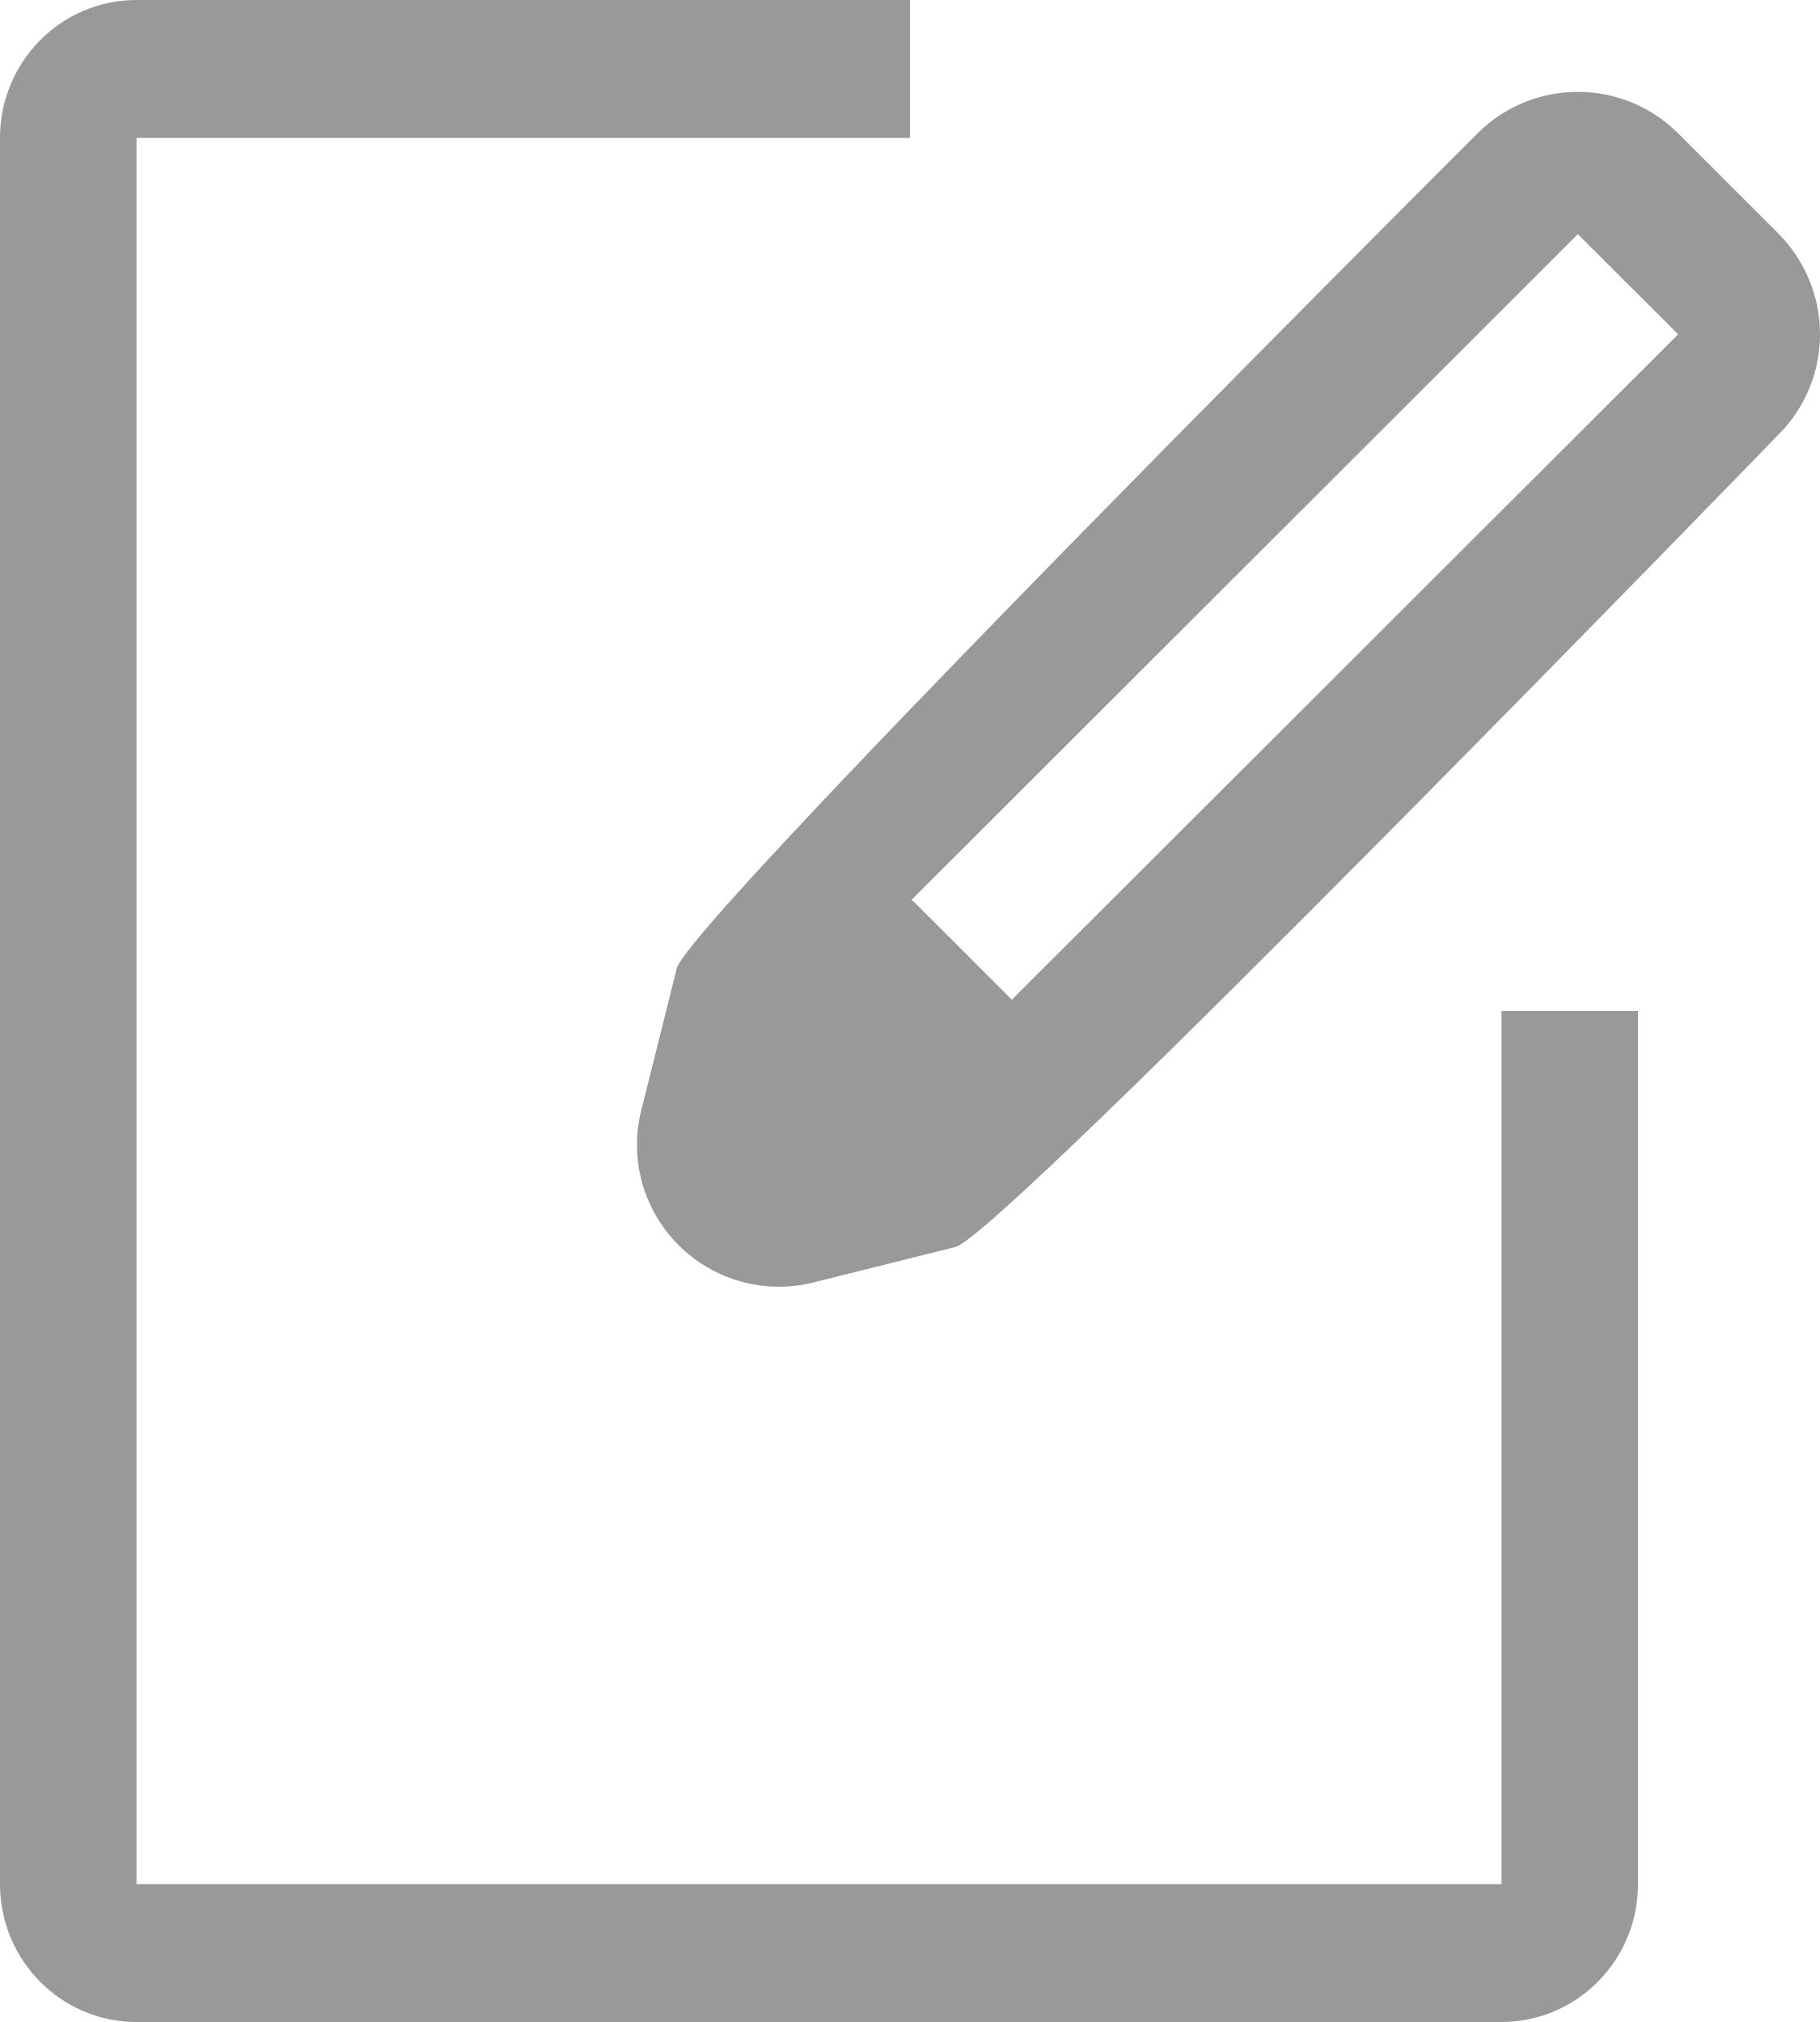
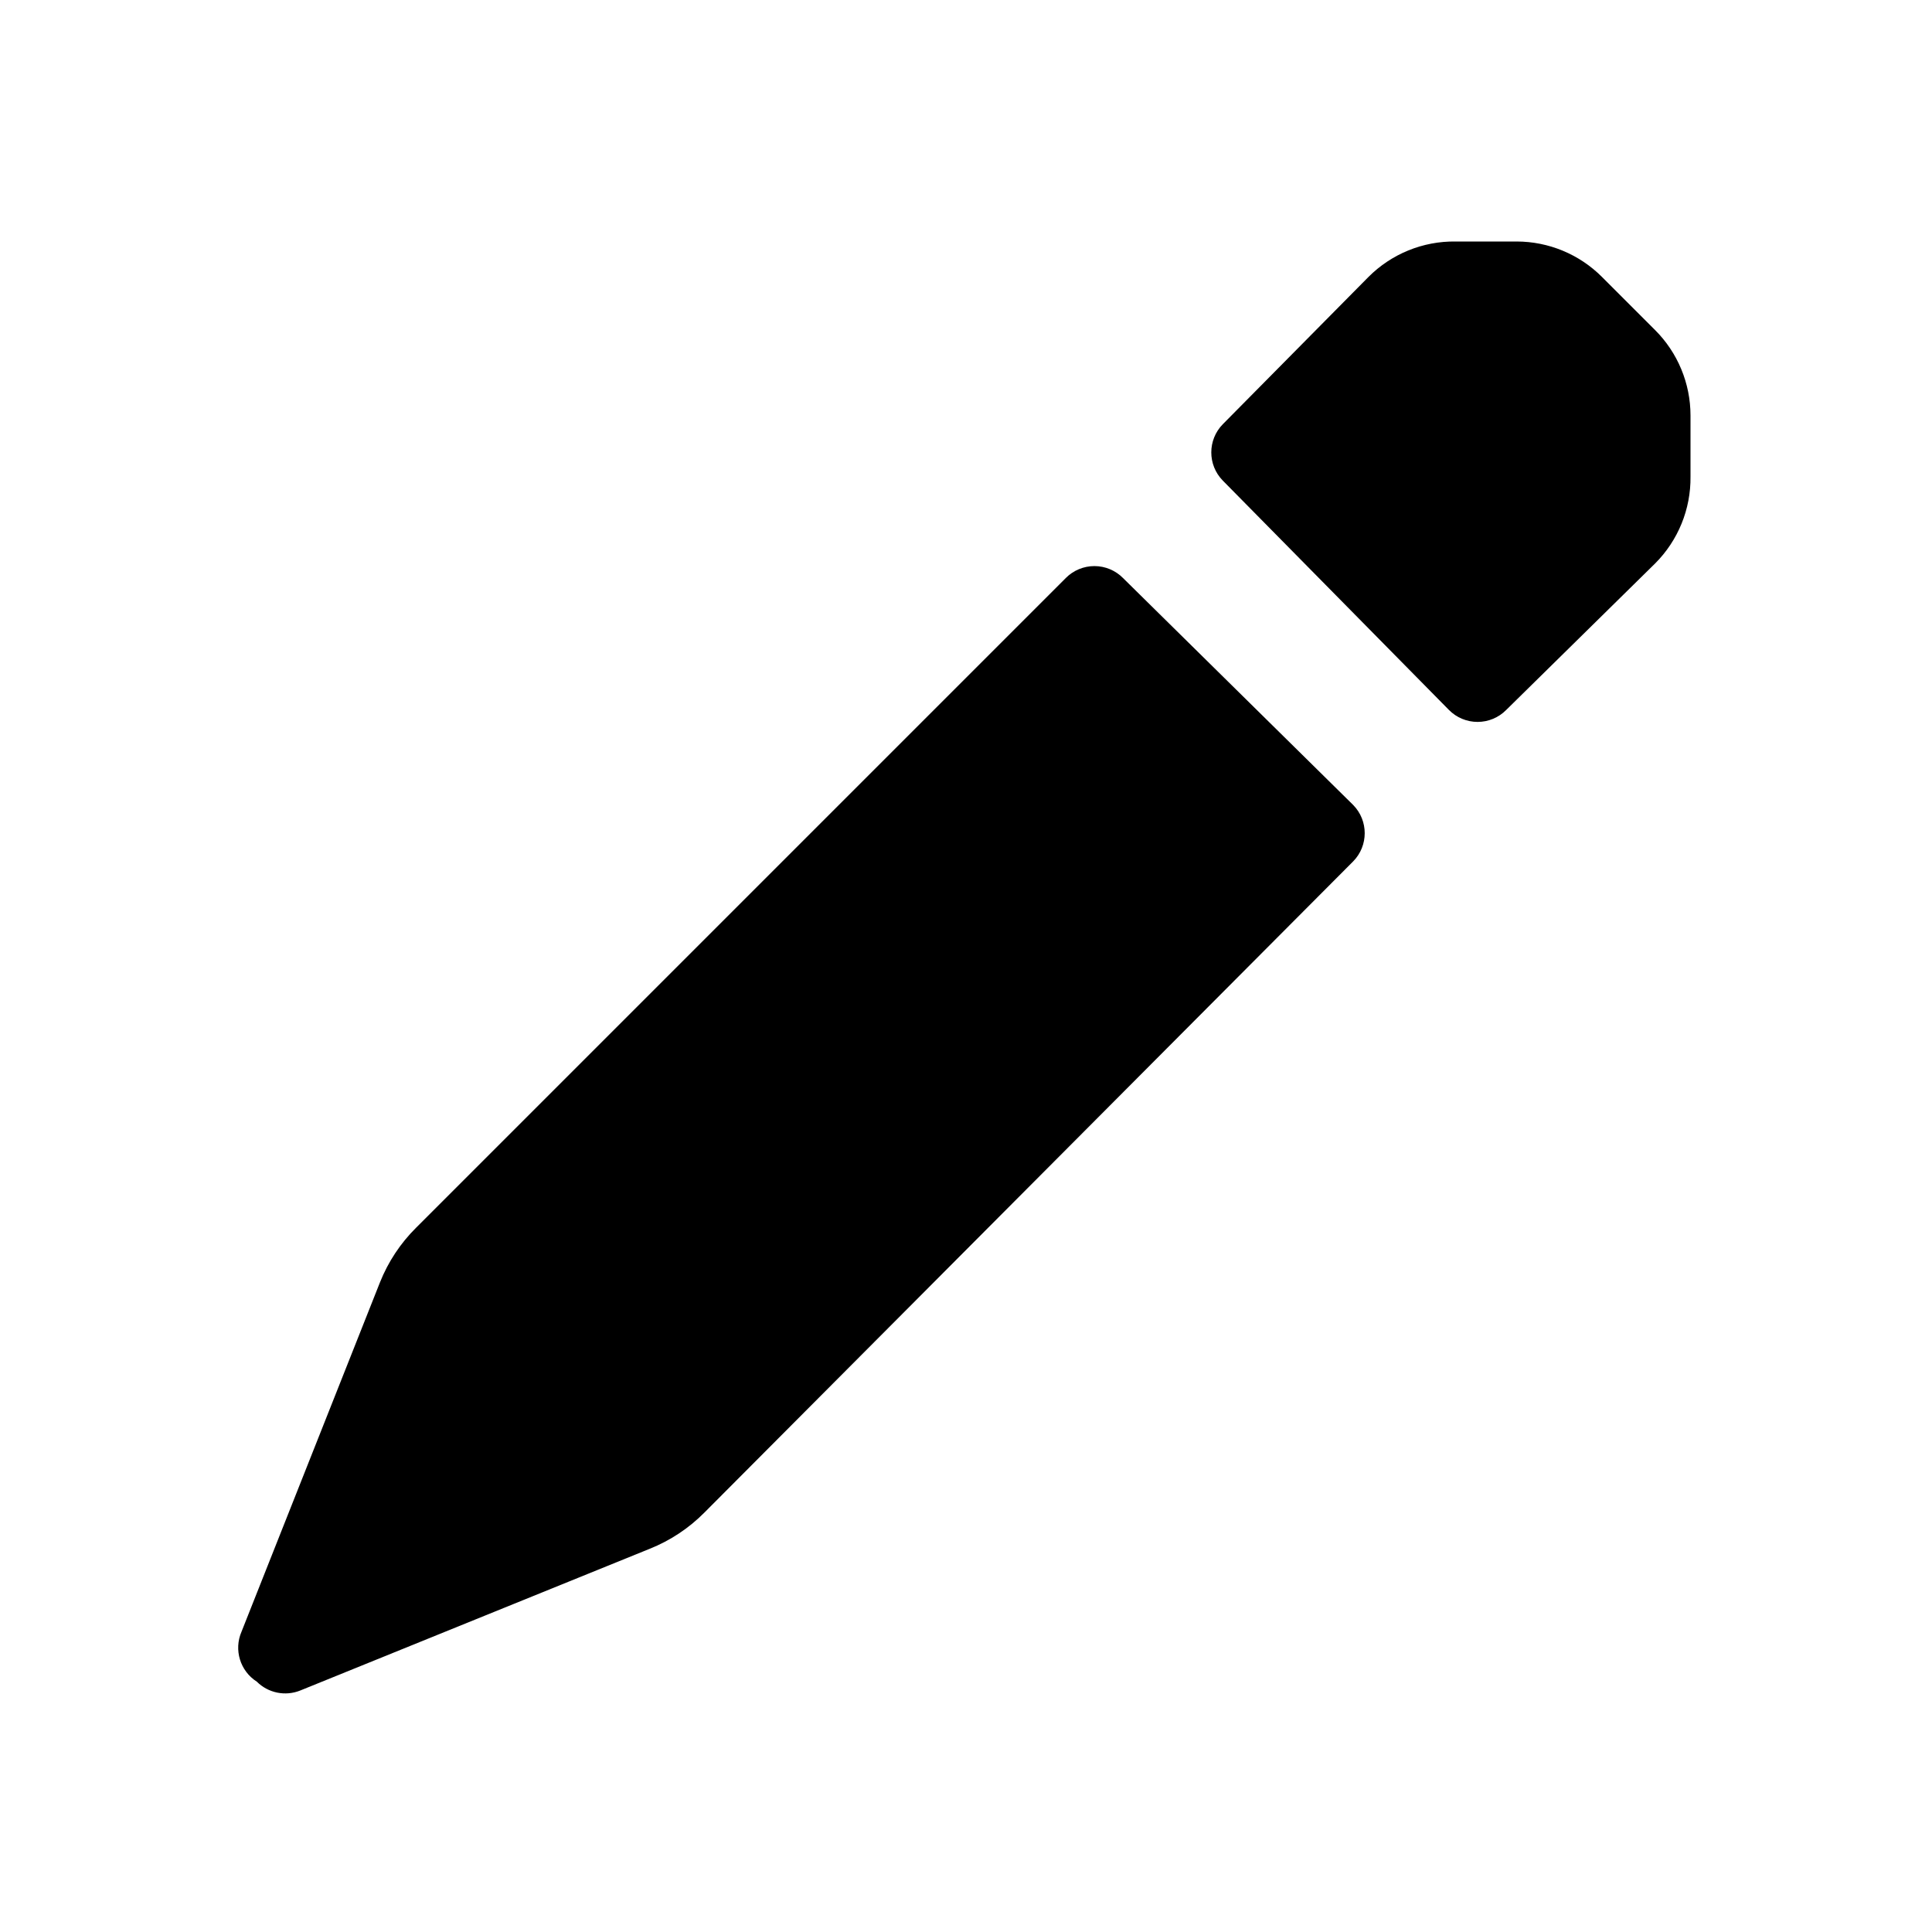
- <svg xmlns="http://www.w3.org/2000/svg" width="18px" height="20px" viewBox="0 0 18 20" version="1.1">
-   <g id="DESIGN-SYSTEM" stroke="none" stroke-width="1" fill="none" fill-rule="evenodd">
-     <g id="Icons" transform="translate(-529, -461)">
-       <g id="Icon-edit" transform="translate(529, 461)">
-         <path fill="#999999" d="M9,0 L9,1.364 L1.35,1.364 L1.35,18.636 L14.85,18.636 L14.85,10 L16.2,10 L16.2,18.636 C16.2,19.389 15.596,20 14.85,20 L14.85,20 L1.35,20 C0.604,20 0,19.389 0,18.636 L0,18.636 L0,1.364 C0,0.611 0.604,0 1.35,0 L1.35,0 L9,0 Z M14.613,1.319 C15.161,0.772 16.049,0.772 16.597,1.319 L16.597,1.319 L17.589,2.311 C18.137,2.864 18.137,3.751 17.589,4.299 C17.589,4.299 9.918,12.213 9.45,12.334 L9.45,12.334 L8.046,12.685 C7.567,12.805 7.06,12.665 6.711,12.316 C6.362,11.967 6.222,11.461 6.342,10.983 L6.342,10.983 L6.693,9.579 C6.747,9.361 8.449,7.574 10.261,5.718 L10.697,5.272 C11.934,4.009 13.166,2.77 13.908,2.025 L14.253,1.679 C14.286,1.646 14.316,1.616 14.345,1.587 Z M15.605,2.316 L9.015,8.901 L9.048,8.929 L10.007,9.888 L16.597,3.307 L15.605,2.316 Z" />
-       </g>
-     </g>
-   </g>
+ <svg xmlns="http://www.w3.org/2000/svg" id="Layer_1" viewBox="0 0 24 24">
+   <path d="M16.81,10a.5.5,0,0,1,0,.7L8.75,18.79a2,2,0,0,1-.68.45L3.73,21a.5.5,0,0,1-.54-.11l0,0A.5.5,0,0,1,3,20.27l1.72-4.34a2,2,0,0,1,.45-.68l8.07-8.07a.5.5,0,0,1,.71,0ZM20.56,4.1l-.66-.66A1.5,1.5,0,0,0,18.84,3h-.76A1.5,1.5,0,0,0,17,3.44L15.19,5.27a.5.5,0,0,0,0,.7L18,8.82a.5.5,0,0,0,.71,0L20.56,7A1.5,1.5,0,0,0,21,5.92V5.16A1.5,1.5,0,0,0,20.56,4.1Z" />
</svg>
